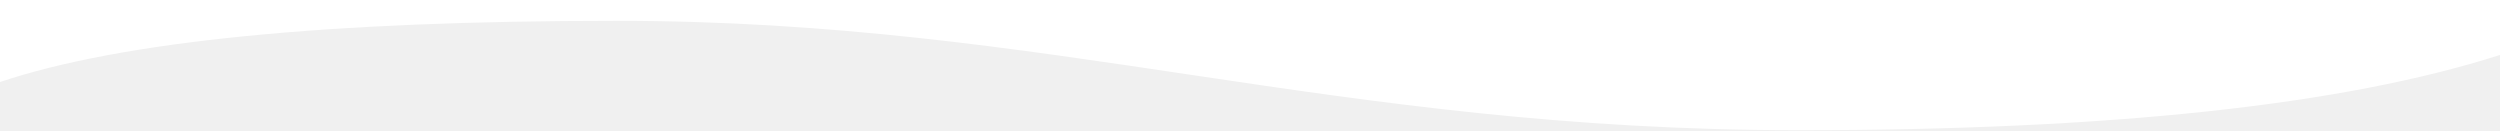
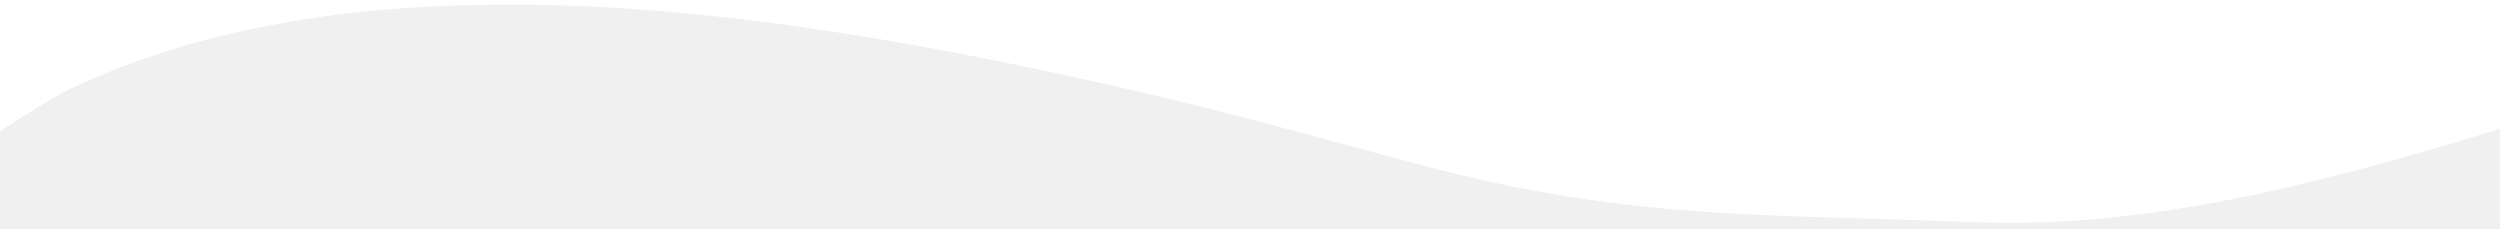
- <svg xmlns="http://www.w3.org/2000/svg" width="1440px" height="75px" viewBox="0 0 1440 75" version="1.1">
-   <defs />
-   <g id="Page-1" stroke="none" stroke-width="1" fill="none" fill-rule="evenodd">
-     <g id="Artboard" transform="translate(-280, -75)" fill="#FFFFFF" fill-rule="nonzero">
-       <path d="M280,75 L1720,75 L1720,106.647 C1629.818,135.549 1495.254,150 1316.309,150 C1047.891,150 884.617,86.992 634.947,86.992 C468.5,86.992 350.184,98.742 280,122.243 L280,75 Z" id="lym-curve-top-white" />
-     </g>
+ <svg xmlns="http://www.w3.org/2000/svg" version="1.1" x="0px" y="0px" width="1285.918px" height="117.333px" viewBox="0 0 1285.918 117.333" enable-background="new 0 0 1285.918 117.333" xml:space="preserve">
+   <g id="grid" display="none">
+ </g>
+   <g id="Layer_1">
+     <path fill="#FFFFFF" d="M36.779,45.402C93.851,18.597,156.824,6.799,219.48,3.474c66.486-3.531,133.213,1.752,199.007,11.345   c59.773,8.715,118.988,20.972,177.777,34.783c44.603,10.478,88.697,23.071,132.966,34.852   c108.467,28.865,174.218,25.394,286.868,29.828c83.833,3.3,169.924-17.14,269.82-48.049V0H-4v70C-4,70,26.119,50.409,36.779,45.402   z" />
  </g>
</svg>
